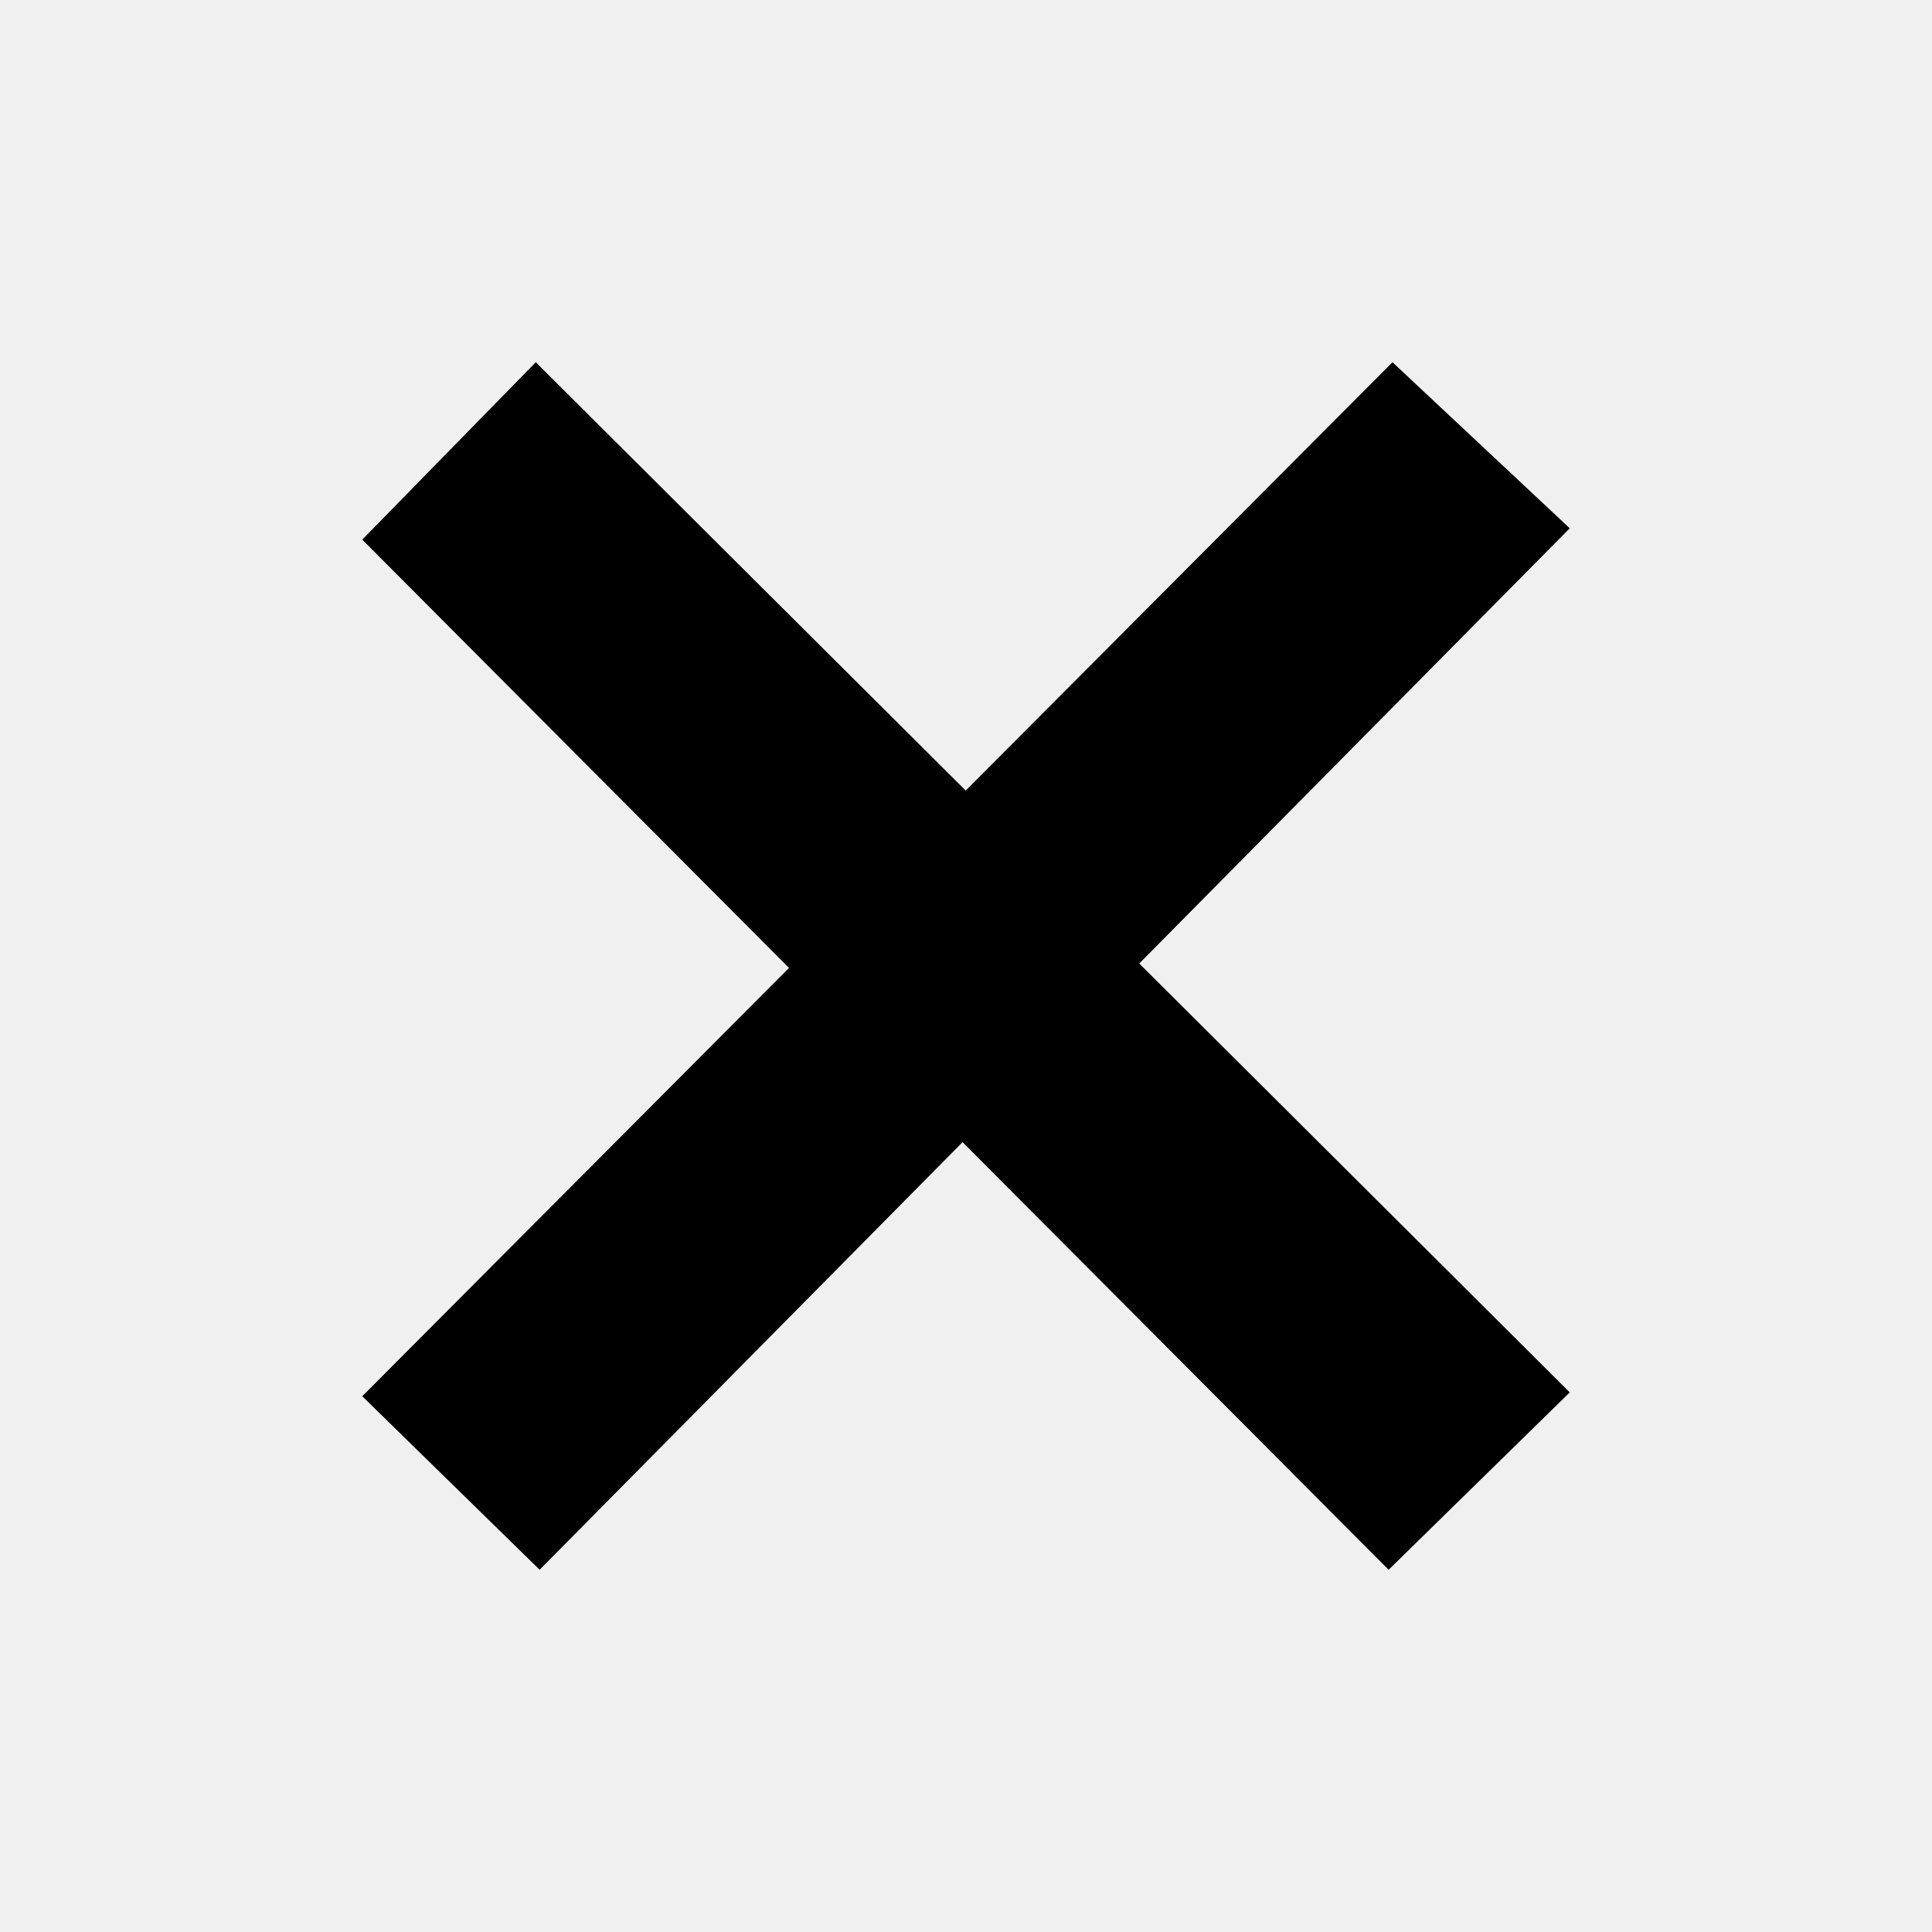
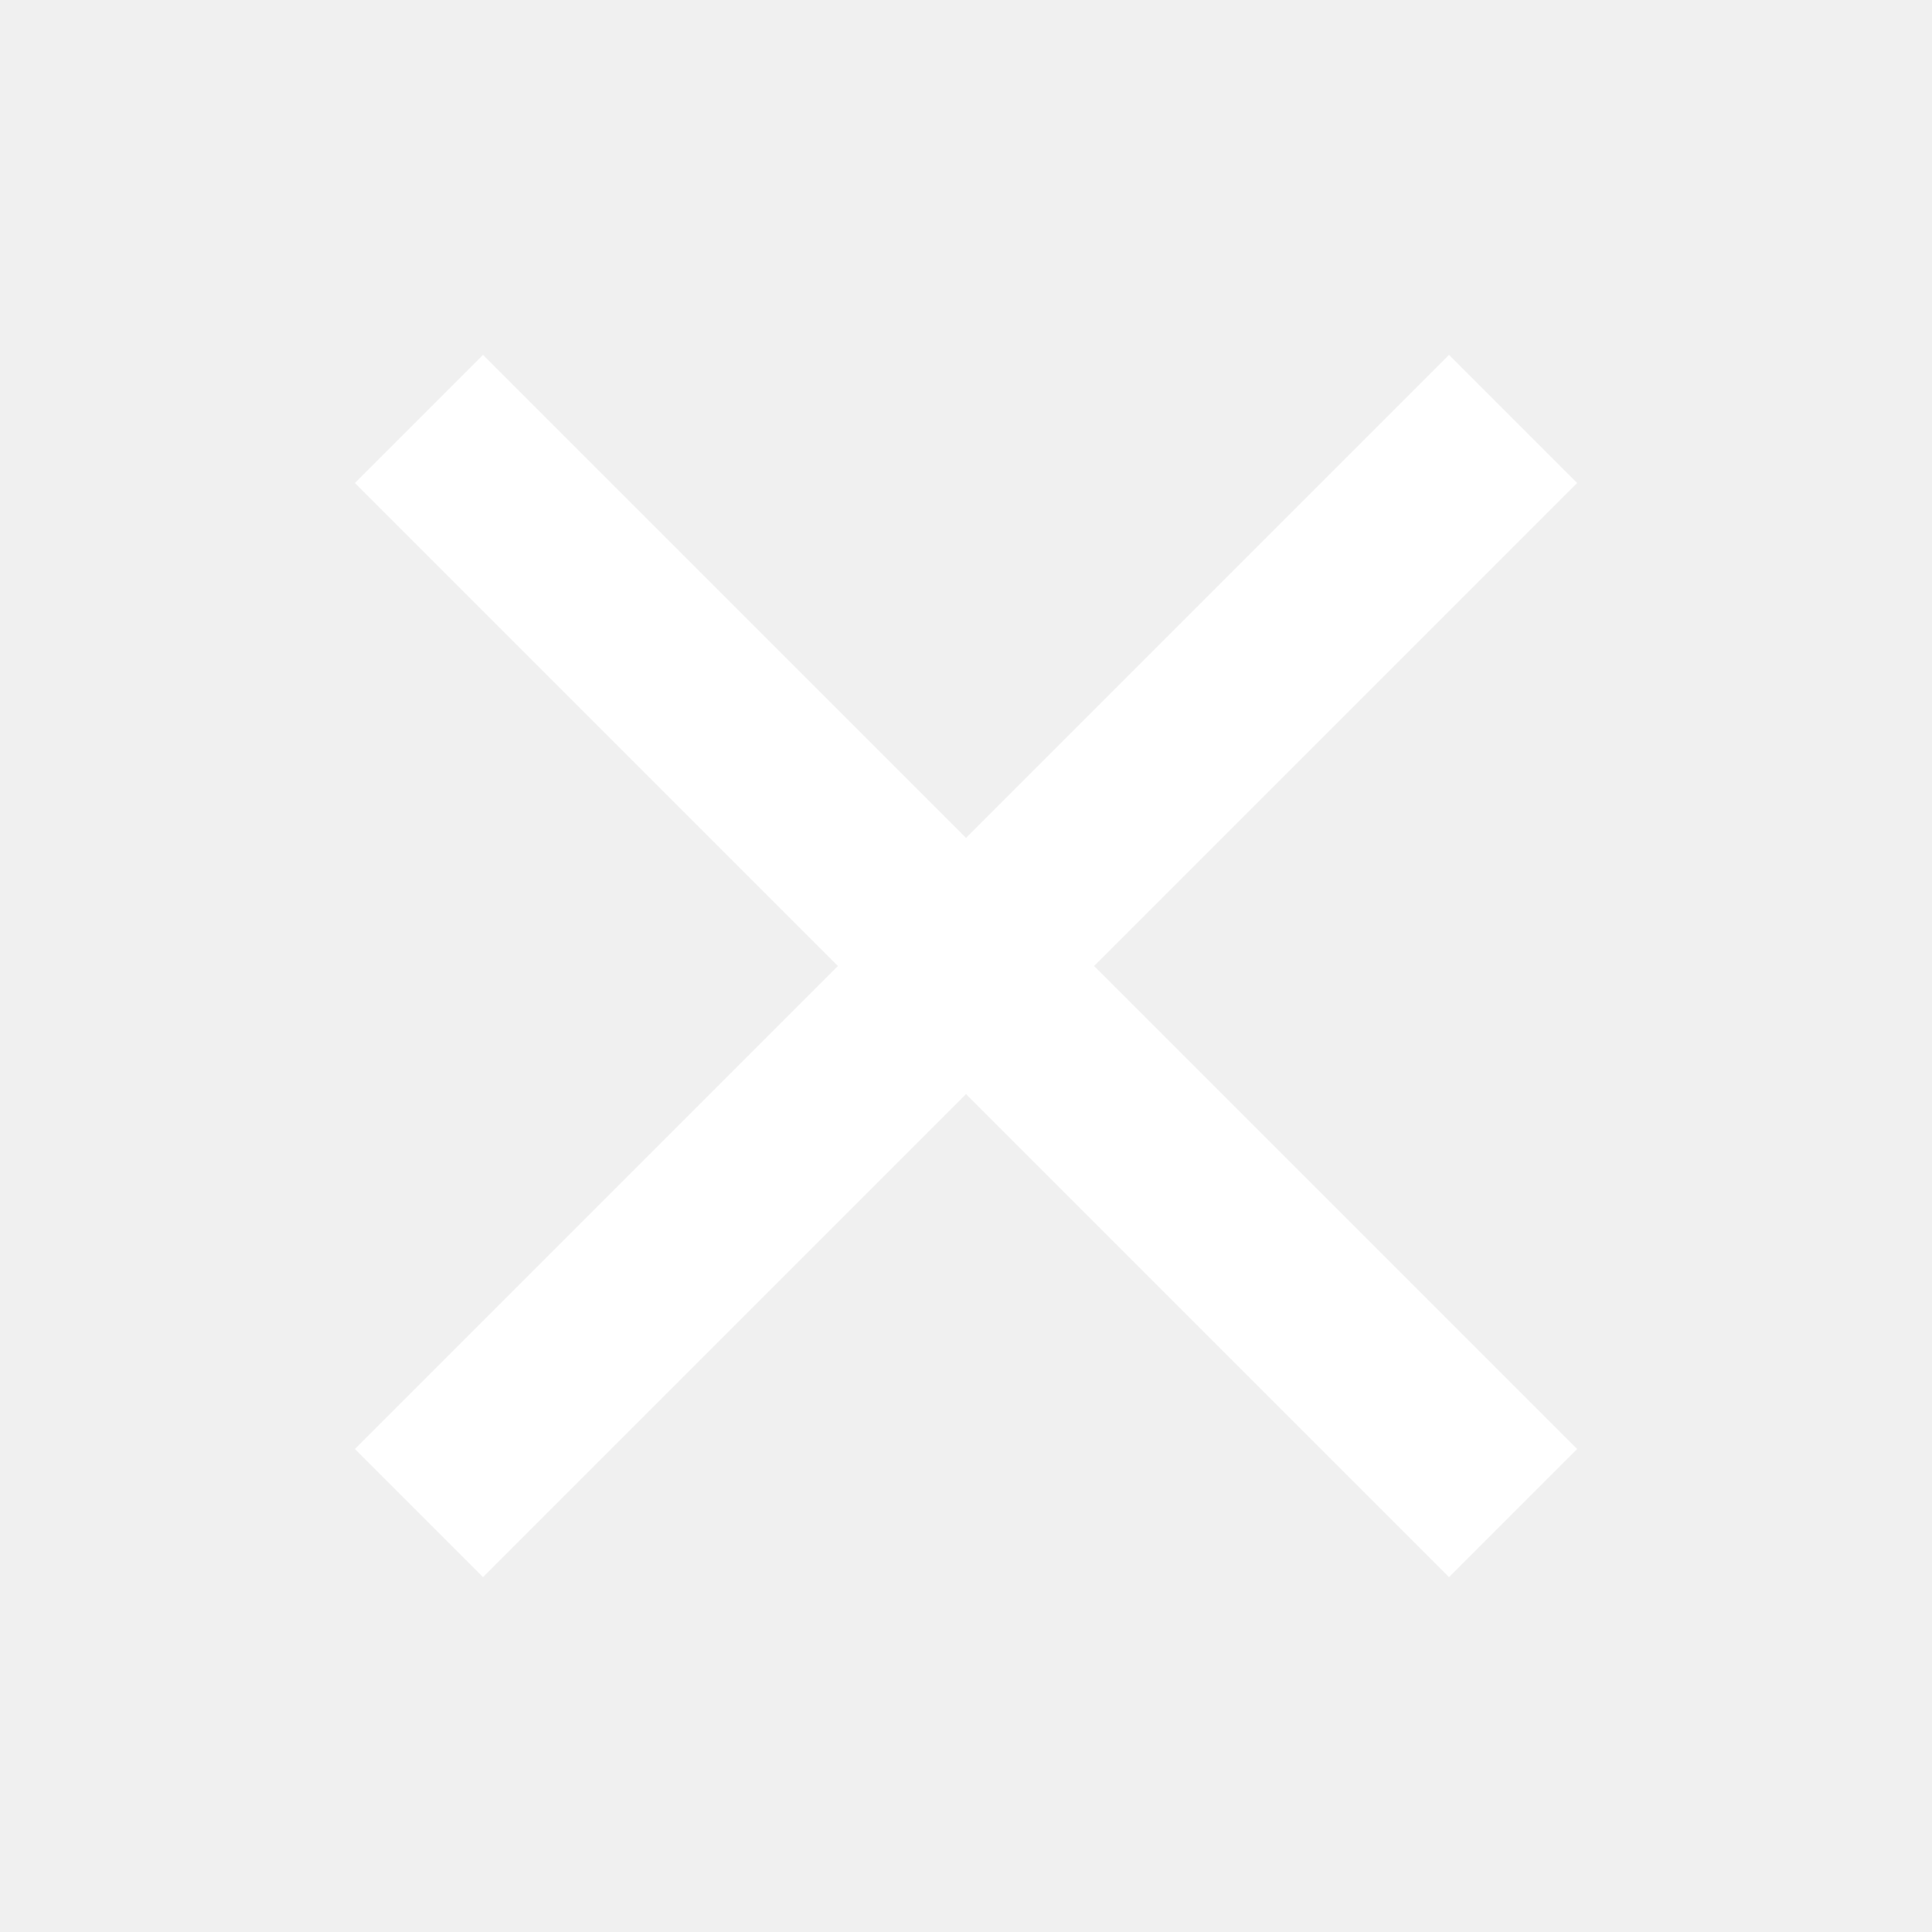
<svg xmlns="http://www.w3.org/2000/svg" width="16" height="16" viewBox="0 0 16 16">
-   <path id="glyph-window-close" d="M3,4.469L4.437,3,13,11.531,11.5,13ZM4.469,13L3,11.563,11.532,3,13,4.375Z" />
+   <polygon id="glyph-window-close" points="13.061 4 12 2.939 8 6.939 4 2.939 2.939 4 6.939 8 2.939 12 4 13.061 8 9.061 12 13.061 13.061 12 9.061 8 13.061 4" fill="#fff" />
</svg>
